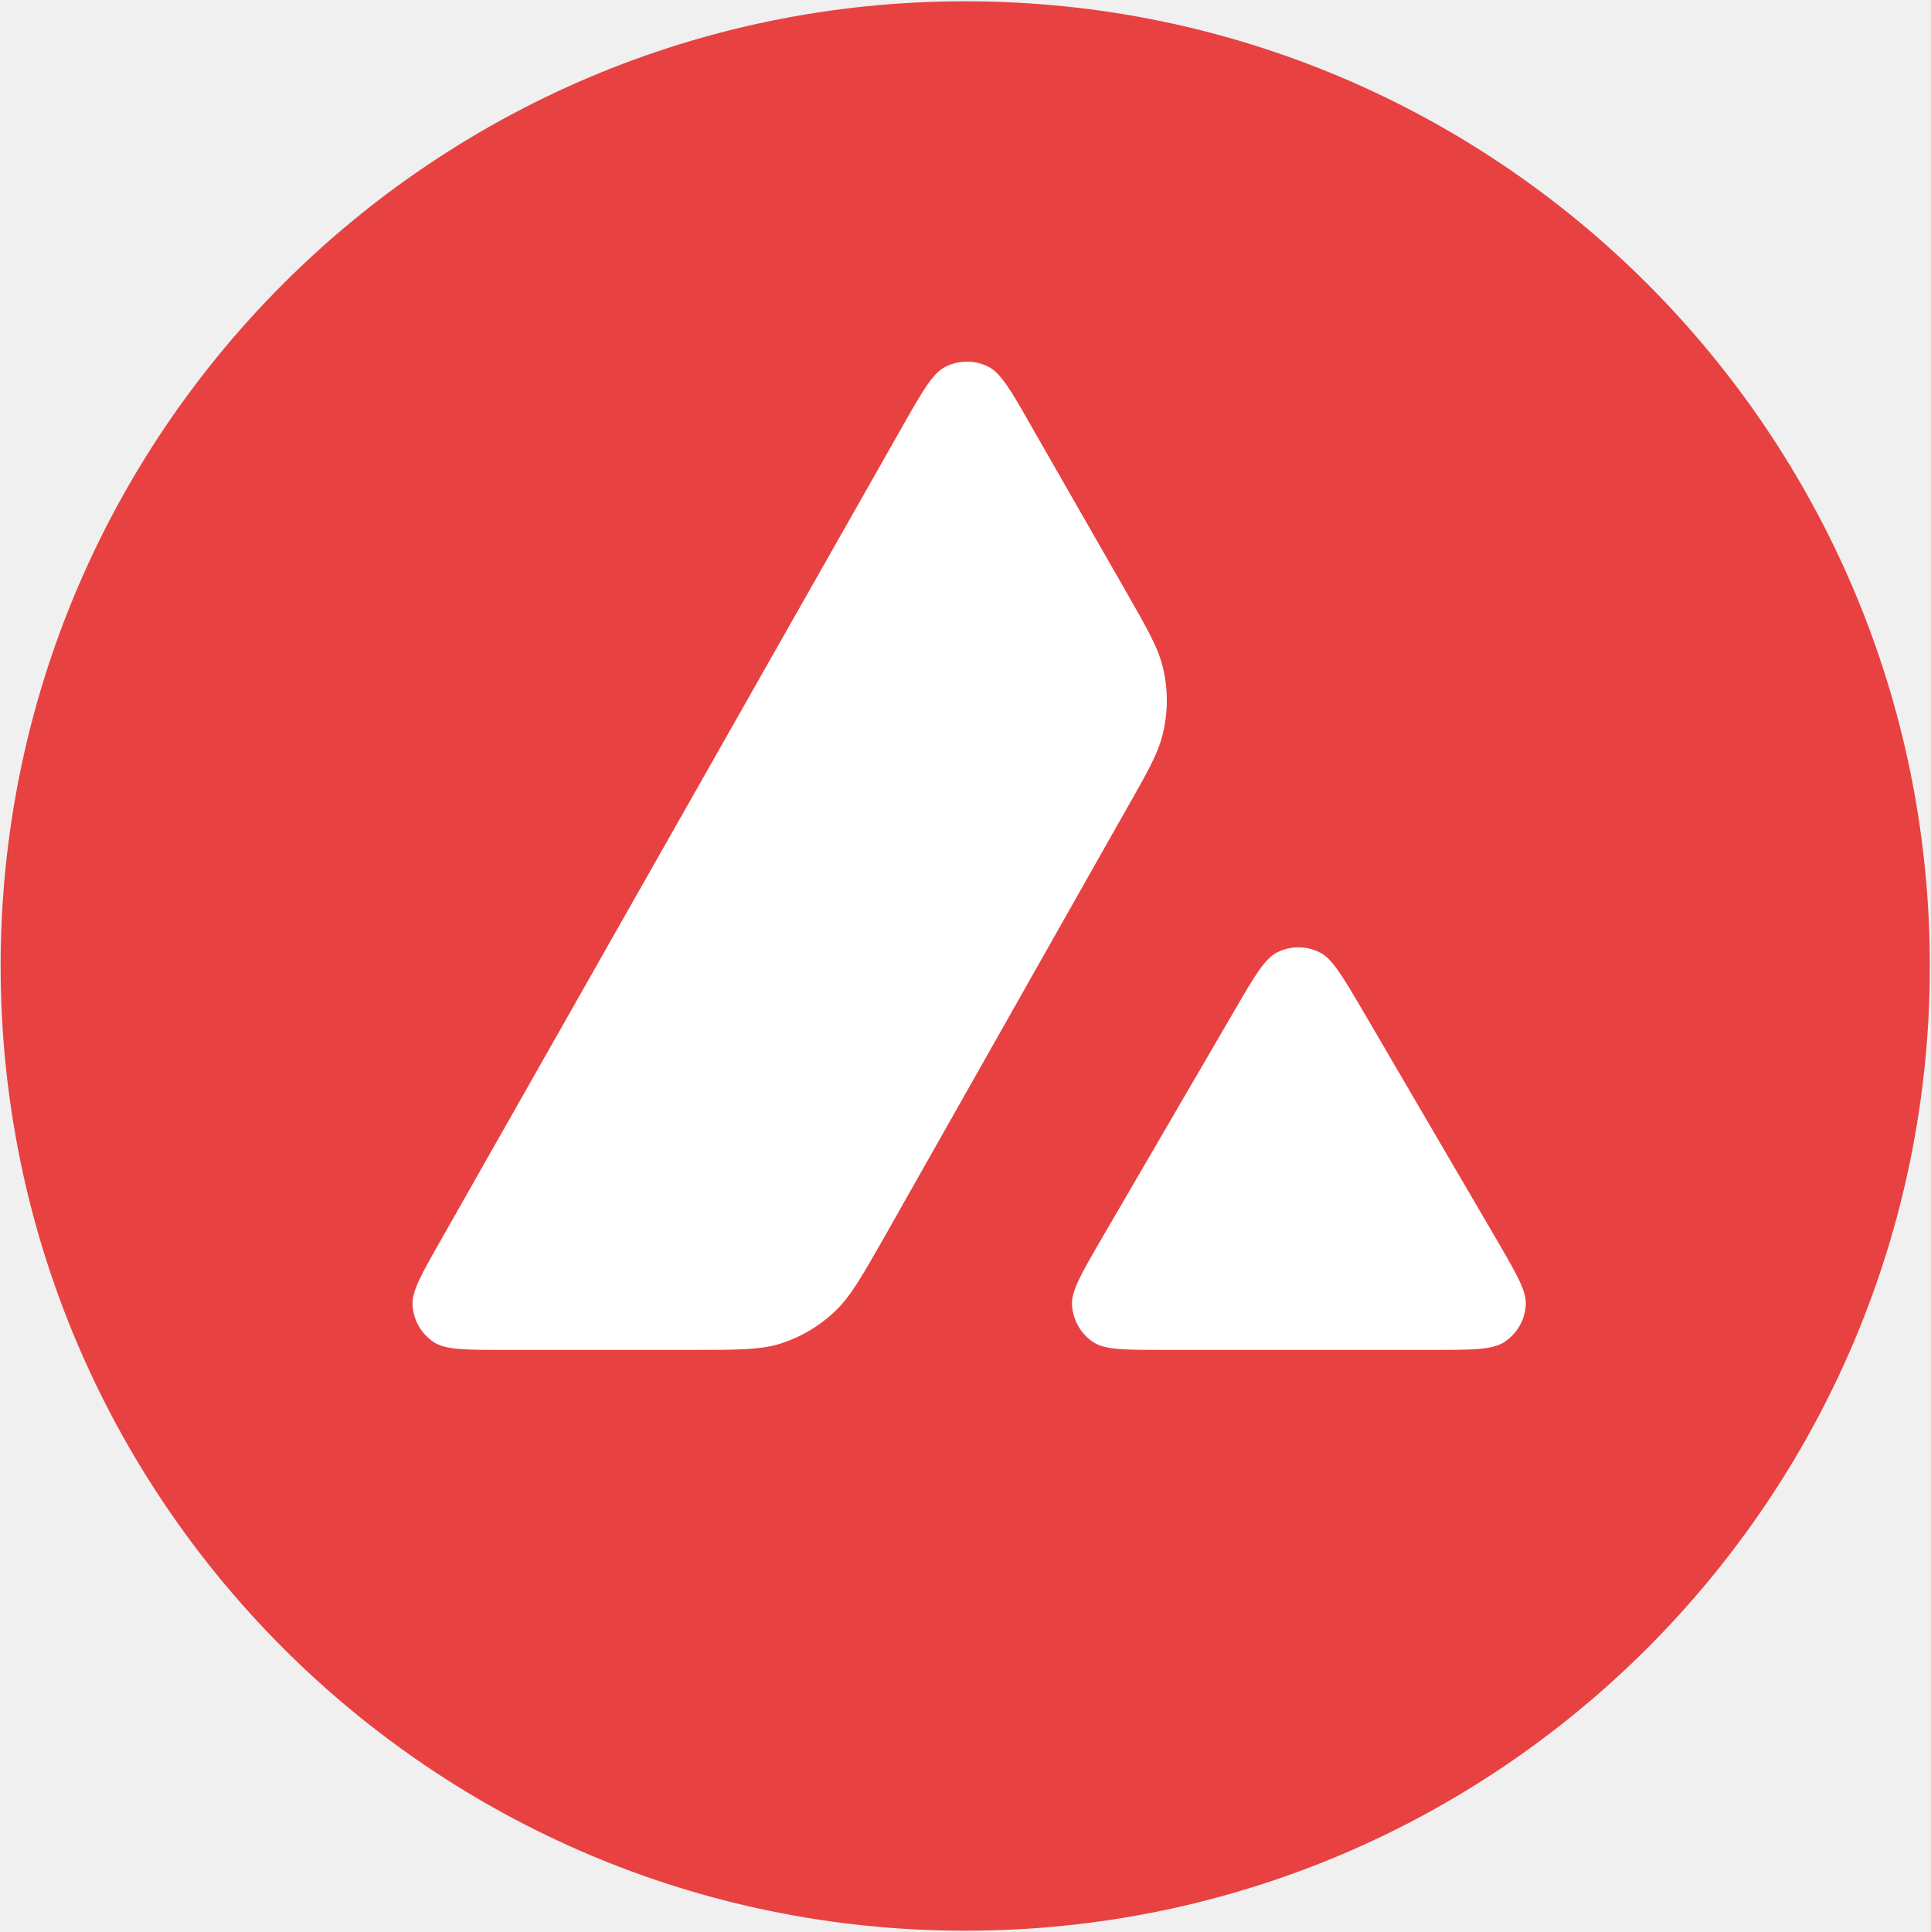
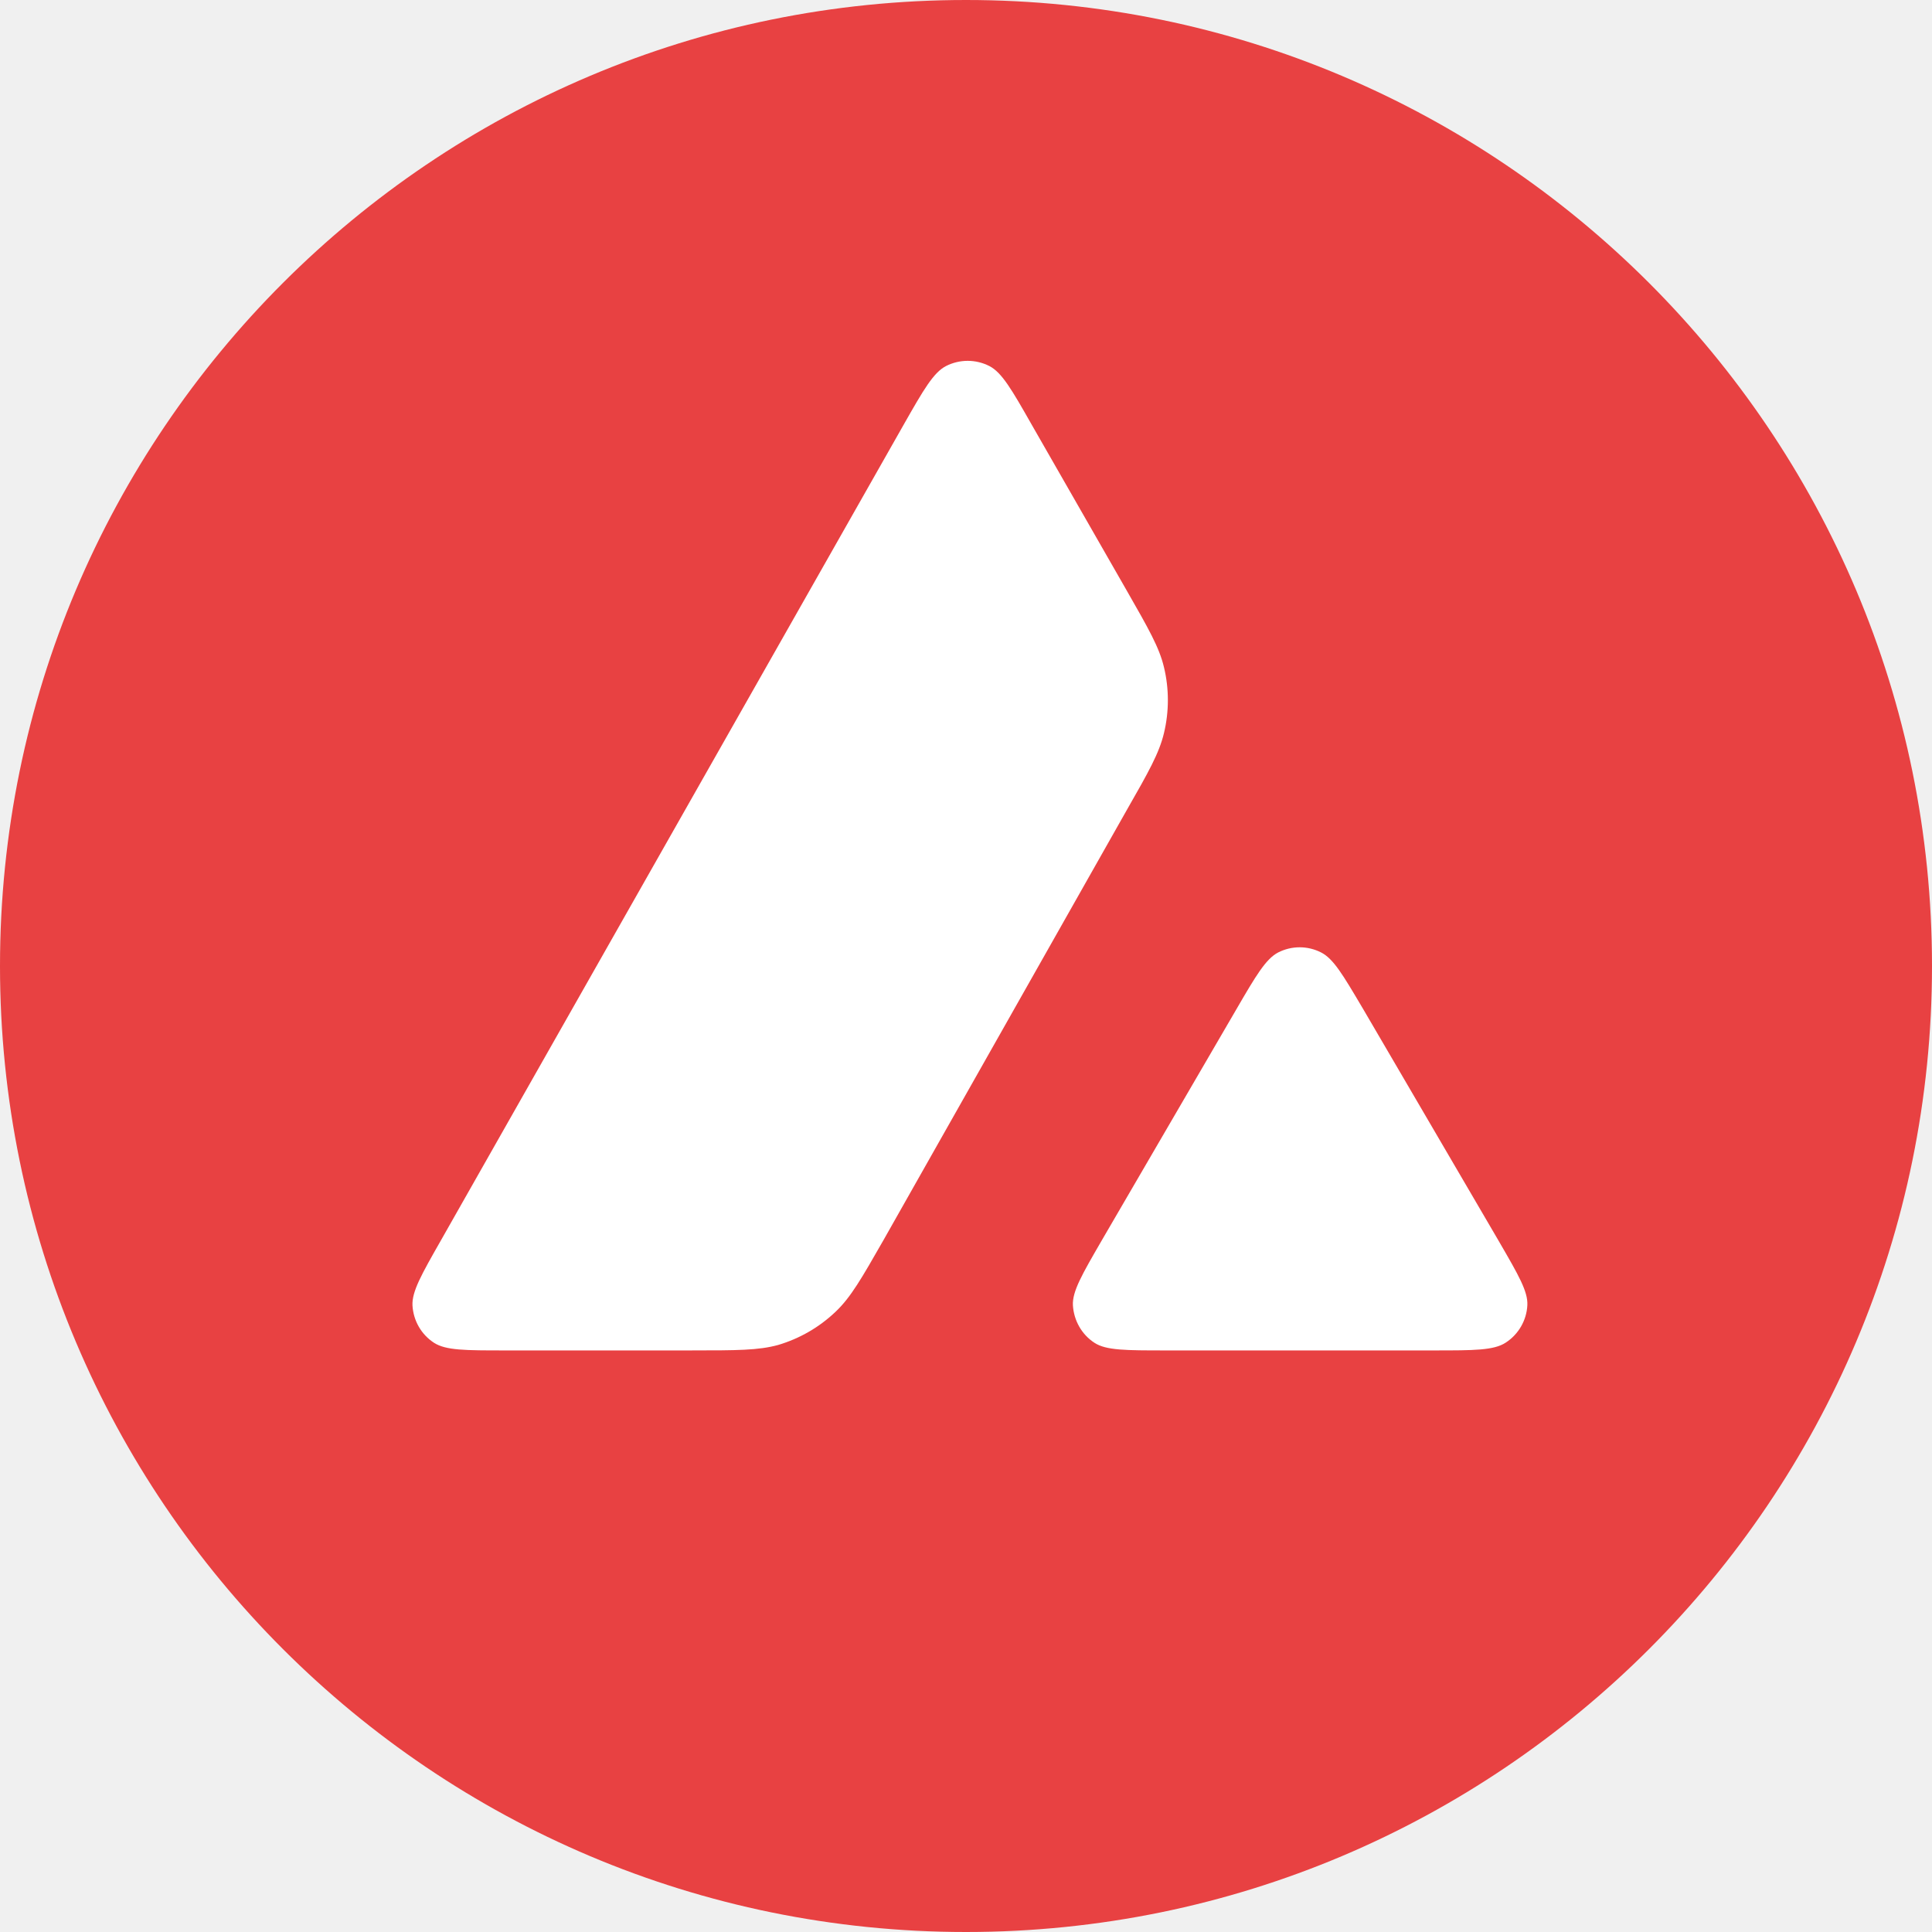
- <svg xmlns="http://www.w3.org/2000/svg" width="1503" height="1504" viewBox="0 0 1503 1504" fill="none" version="1.1" id="svg10584">
+ <svg xmlns="http://www.w3.org/2000/svg" width="128" height="128" viewBox="0 0 128 128" fill="none" version="1.1" id="svg10584">
  <defs id="defs10588" />
-   <rect x="287" y="258" width="928" height="844" fill="#ffffff" id="rect10580" />
-   <path fill-rule="evenodd" clip-rule="evenodd" d="m 1502.5,752 c 0,414.77 -336.23,751 -751,751 -414.766,0 -751,-336.23 -751,-751 0,-414.766 336.234,-751 751,-751 414.77,0 751,336.234 751,751 z M 538.688,1050.86 H 392.94 c -30.626,0 -45.754,0 -54.978,-5.9 -9.963,-6.46 -16.051,-17.16 -16.789,-28.97 -0.554,-10.88 7.011,-24.168 22.139,-50.735 l 359.87,-634.32 c 15.313,-26.936 23.061,-40.404 32.839,-45.385 10.516,-5.35 23.062,-5.35 33.578,0 9.778,4.981 17.527,18.449 32.839,45.385 l 73.982,129.144 0.377,0.659 c 16.539,28.897 24.926,43.551 28.588,58.931 4.058,16.789 4.058,34.5 0,51.289 -3.69,15.497 -11.992,30.257 -28.781,59.591 l -189.031,334.153 -0.489,0.856 c -16.648,29.135 -25.085,43.902 -36.778,55.042 -12.73,12.18 -28.043,21.03 -44.832,26.02 -15.313,4.24 -32.47,4.24 -66.786,4.24 z m 368.062,0 h 208.84 c 30.81,0 46.31,0 55.54,-6.08 9.96,-6.46 16.23,-17.35 16.79,-29.15 0.53,-10.53 -6.87,-23.3 -21.37,-48.323 -0.5,-0.852 -1,-1.719 -1.51,-2.601 l -104.61,-178.956 -1.19,-2.015 c -14.7,-24.858 -22.12,-37.411 -31.65,-42.263 -10.51,-5.351 -22.88,-5.351 -33.391,0 -9.594,4.981 -17.342,18.08 -32.655,44.462 l -104.238,178.957 -0.357,0.616 c -15.259,26.34 -22.885,39.503 -22.335,50.303 0.738,11.81 6.826,22.69 16.788,29.15 9.041,5.9 24.538,5.9 55.348,5.9 z" fill="#e84142" id="path10582" />
+   <rect x="24.415" y="21.901" width="79.084" height="71.925" fill="#ffffff" id="rect10580" style="stroke-width:0.085" />
+   <path fill-rule="evenodd" clip-rule="evenodd" d="m 128,64 c 0,35.347 -28.653,64 -64,64 C 28.654,128 -8.392334e-5,99.347 -8.392334e-5,64 -8.392334e-5,28.654 28.654,0 64,0 99.346,0 128,28.654 128,64 Z M 45.864,89.469 H 33.444 c -2.61,0 -3.899,0 -4.685,-0.503 -0.849,-0.551 -1.368,-1.462 -1.431,-2.469 -0.047,-0.927 0.597,-2.06 1.887,-4.324 L 59.882,28.117 c 1.305,-2.295 1.965,-3.443 2.799,-3.868 0.896,-0.456 1.965,-0.456 2.862,0 0.833,0.424 1.494,1.572 2.799,3.868 l 6.305,11.006 0.032,0.056 c 1.409,2.463 2.124,3.711 2.436,5.022 0.346,1.431 0.346,2.94 0,4.371 -0.314,1.321 -1.022,2.578 -2.453,5.078 l -16.109,28.476 -0.042,0.073 c -1.419,2.483 -2.138,3.741 -3.134,4.691 -1.085,1.038 -2.39,1.792 -3.821,2.217 -1.305,0.361 -2.767,0.361 -5.691,0.361 z m 31.366,0 h 17.797 c 2.626,0 3.947,0 4.733,-0.518 0.849,-0.551 1.383,-1.479 1.431,-2.484 0.045,-0.897 -0.585,-1.986 -1.821,-4.118 -0.043,-0.073 -0.085,-0.146 -0.129,-0.222 L 90.327,66.876 90.225,66.704 C 88.973,64.586 88.34,63.516 87.528,63.103 c -0.896,-0.456 -1.95,-0.456 -2.846,0 -0.818,0.424 -1.478,1.541 -2.783,3.789 l -8.883,15.251 -0.03,0.052 c -1.3,2.245 -1.95,3.366 -1.903,4.287 0.063,1.006 0.582,1.934 1.431,2.484 0.77,0.503 2.091,0.503 4.717,0.503 z" fill="#e84142" id="path10582" style="stroke-width:0.085" />
</svg>
